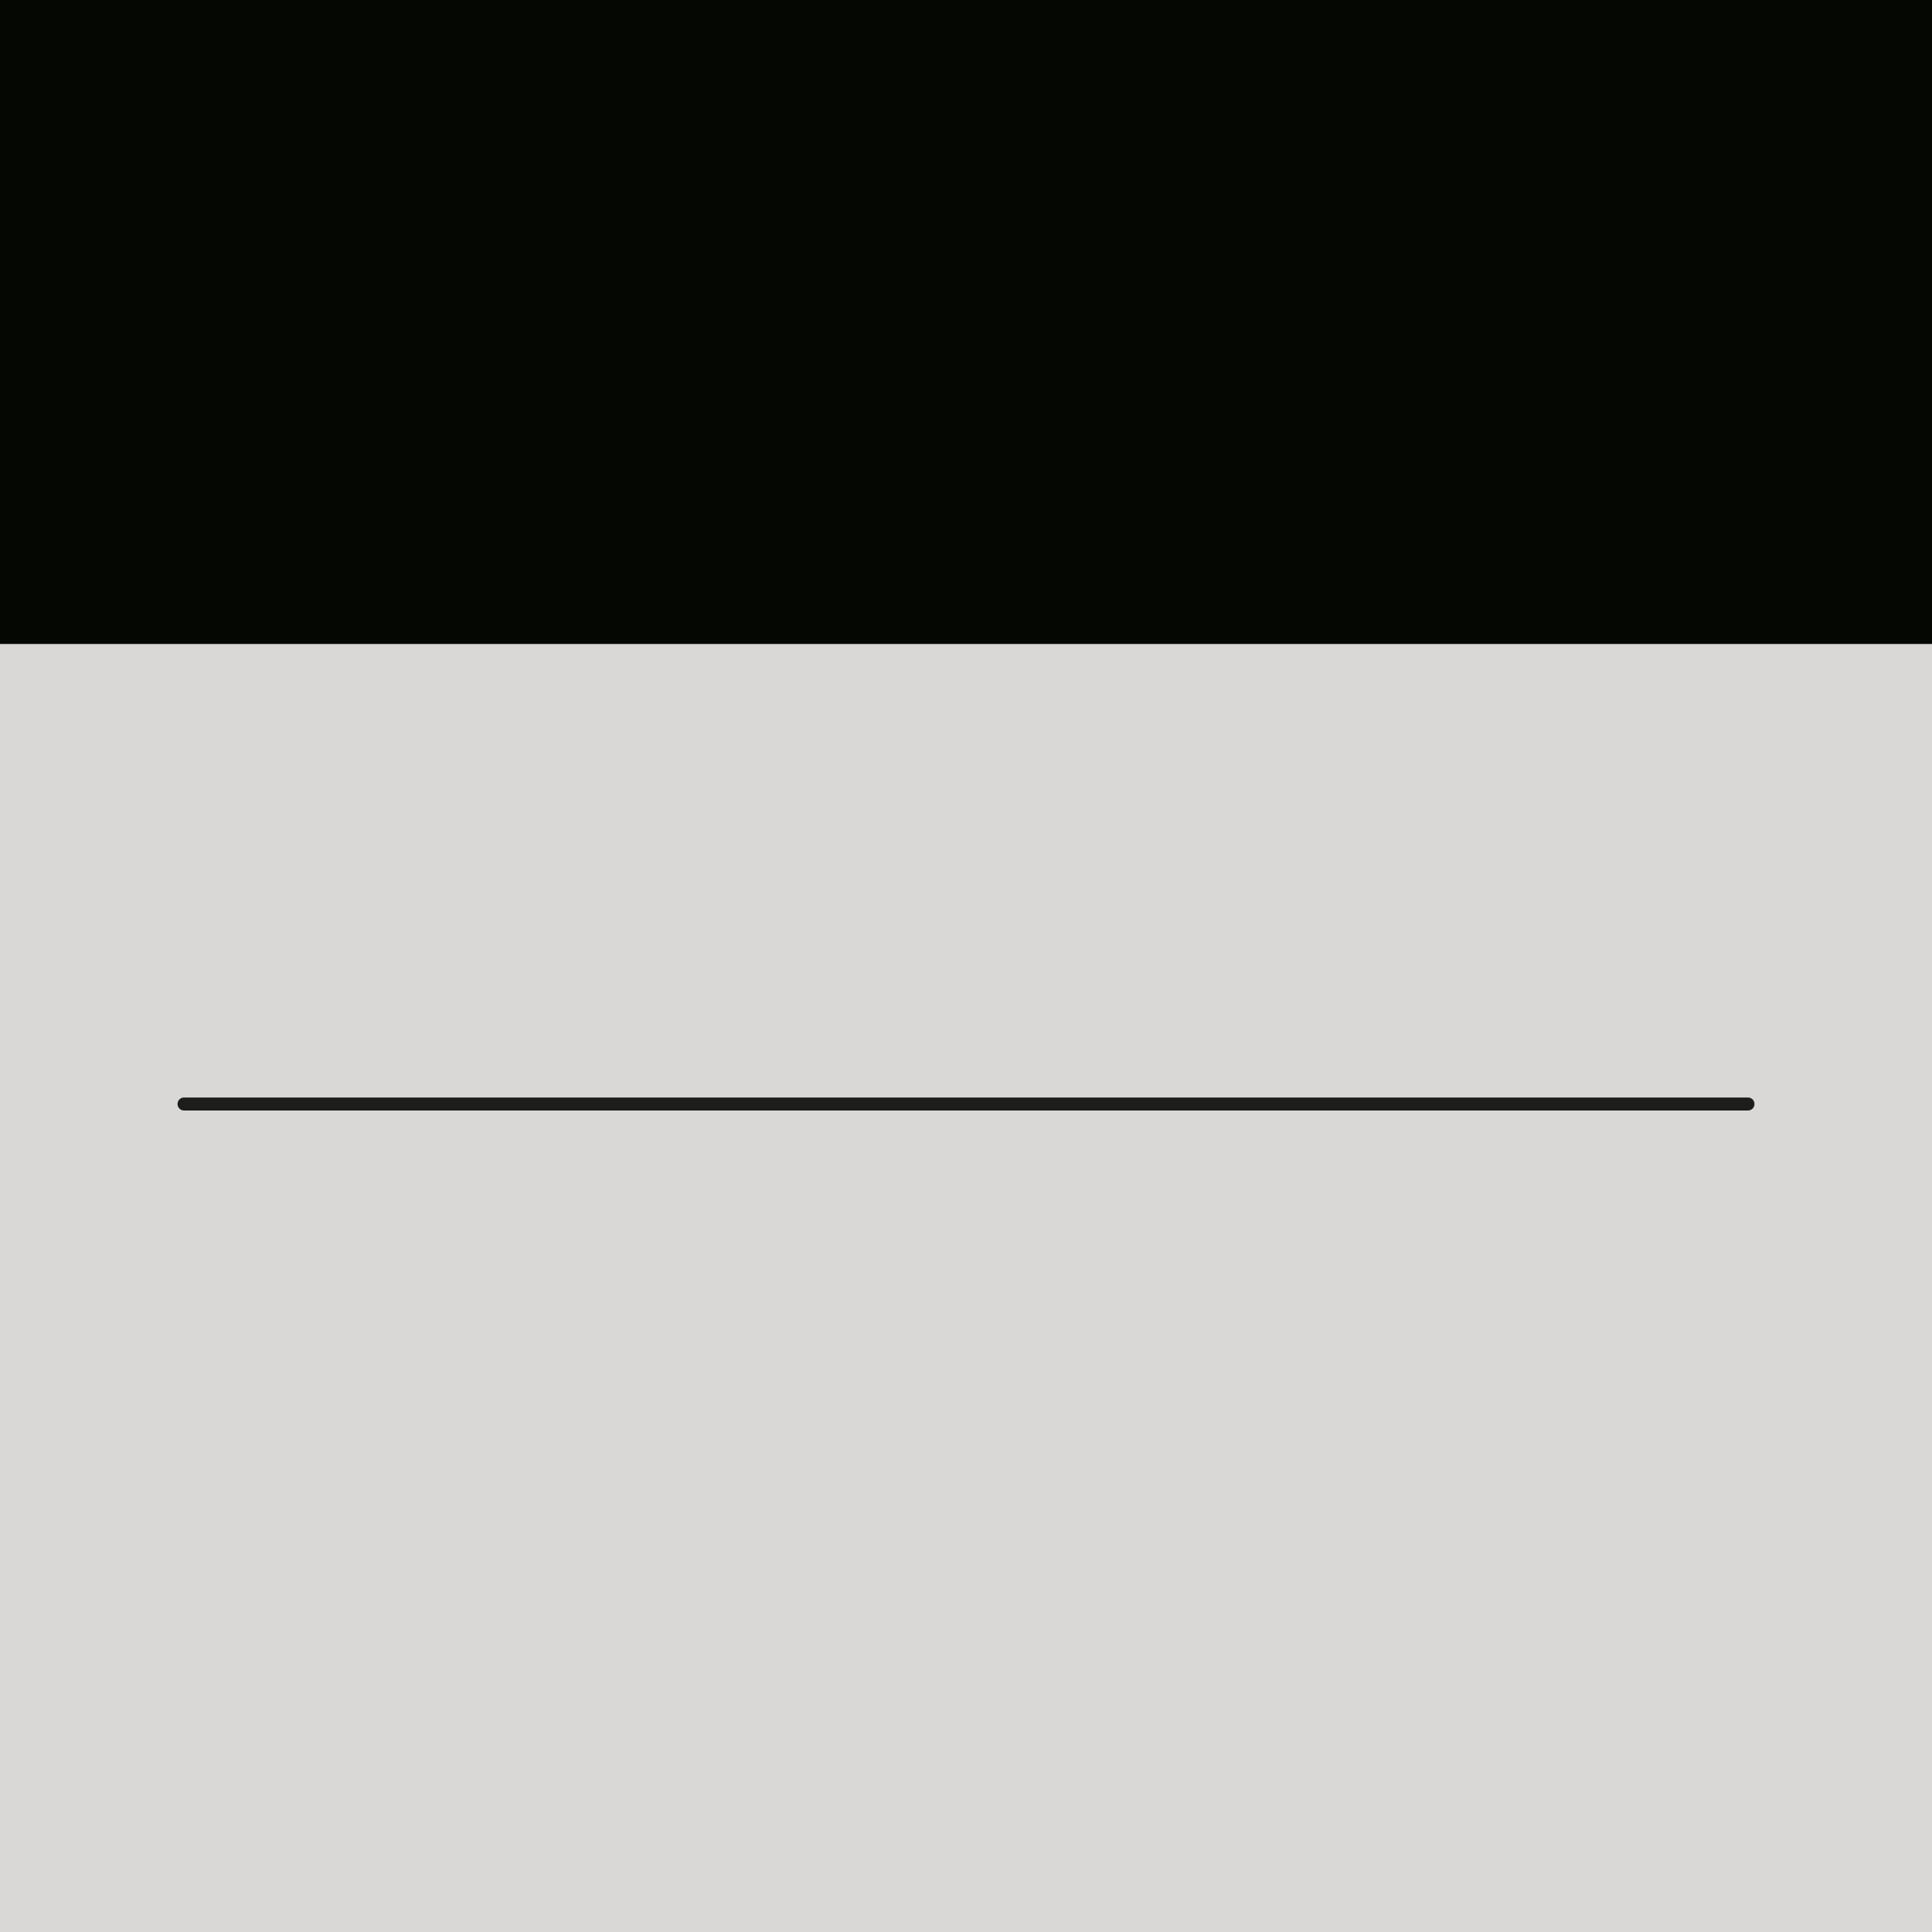
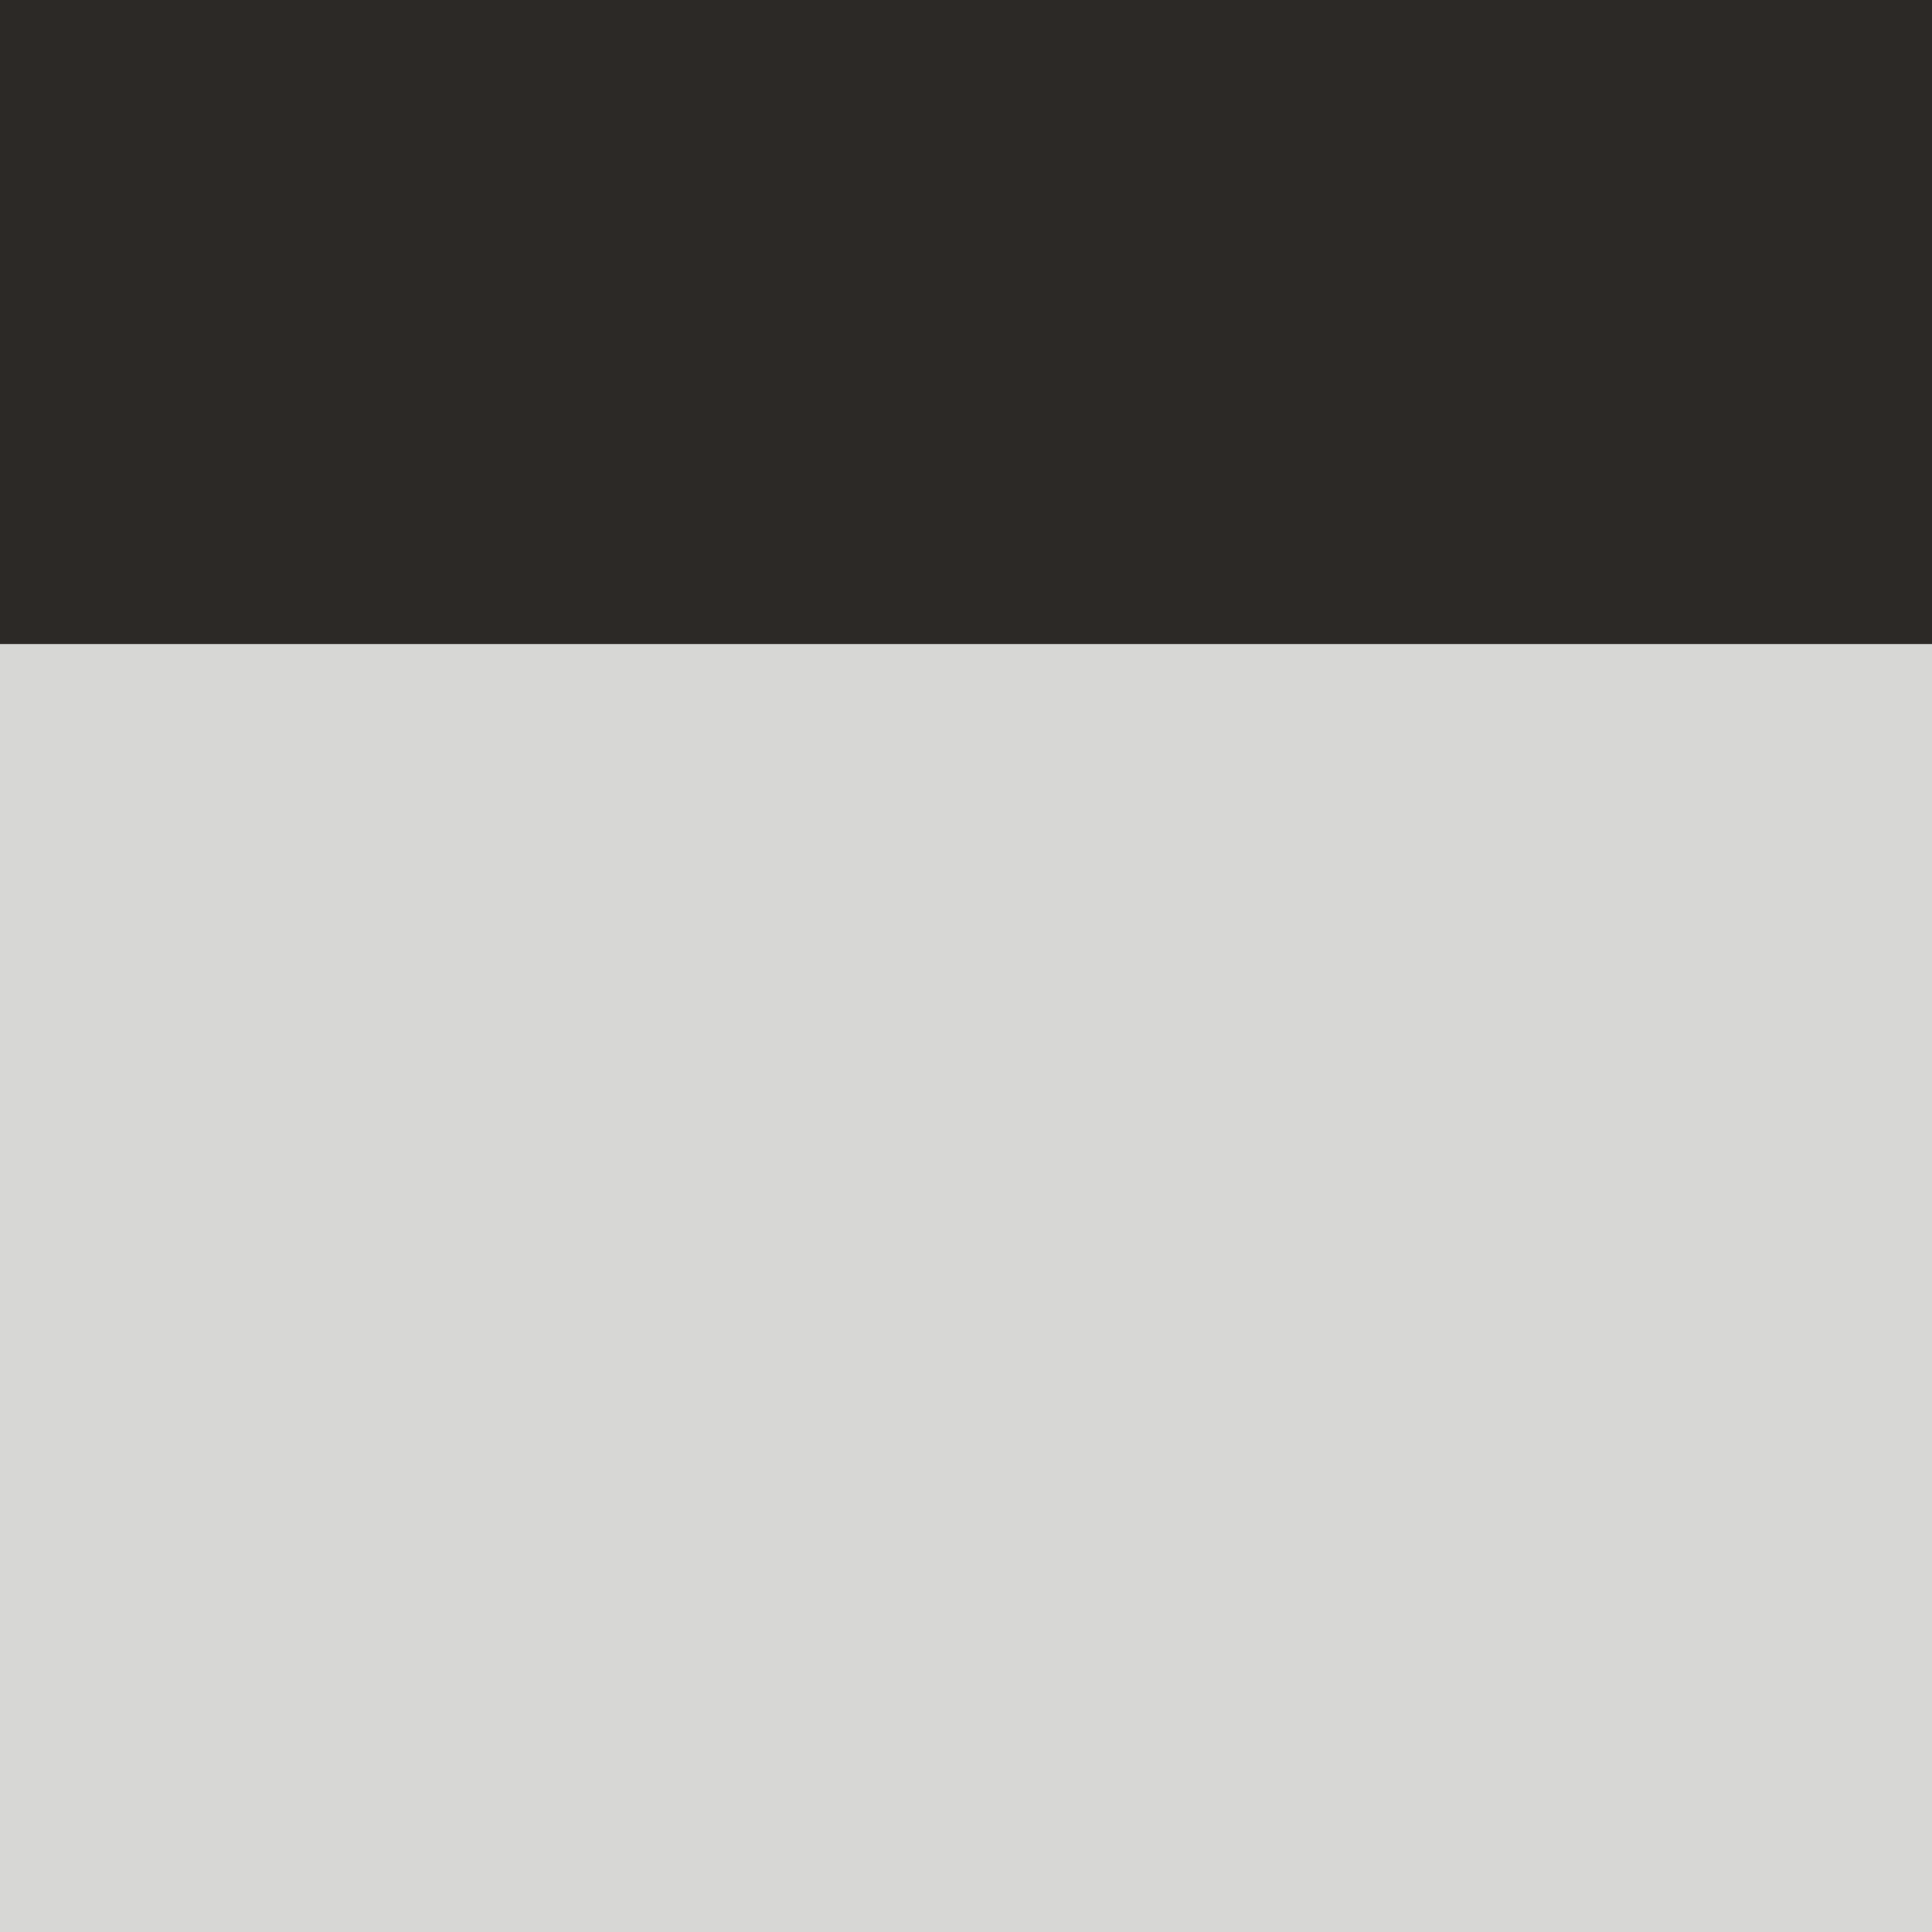
- <svg xmlns="http://www.w3.org/2000/svg" xmlns:xlink="http://www.w3.org/1999/xlink" version="1.1" id="Calque_1" x="0px" y="0px" viewBox="0 0 2976.4 2976.4" style="enable-background:new 0 0 2976.4 2976.4;" xml:space="preserve">
+ <svg xmlns="http://www.w3.org/2000/svg" version="1.1" id="Calque_1" x="0px" y="0px" viewBox="0 0 2976.38 2976.38" style="enable-background:new 0 0 2976.38 2976.38;" xml:space="preserve">
  <style type="text/css">
- 	.st0{clip-path:url(#SVGID_00000052823882715216783140000006190282080815584645_);fill:#D9D8D6;}
- 	.st1{clip-path:url(#SVGID_00000052823882715216783140000006190282080815584645_);fill:#050703;}
- 	
- 		.st2{clip-path:url(#SVGID_00000052823882715216783140000006190282080815584645_);fill:#050703;stroke:#1D1D1B;stroke-width:20;stroke-linecap:round;stroke-miterlimit:10;}
+ 	.st0{fill:#D7D7D5;}
+ 	.st1{fill:#2C2926;}
</style>
-   <g>
-     <defs>
-       <rect id="SVGID_1_" width="2976.4" height="2976.4" />
-     </defs>
-     <clipPath id="SVGID_00000135660211747722821980000007004379691471868843_">
-       <use xlink:href="#SVGID_1_" style="overflow:visible;" />
-     </clipPath>
-     <rect x="-14.2" y="-14.2" style="clip-path:url(#SVGID_00000135660211747722821980000007004379691471868843_);fill:#D9D8D6;" width="3004.7" height="3004.7" />
-     <rect x="-14.2" y="-14.2" style="clip-path:url(#SVGID_00000135660211747722821980000007004379691471868843_);fill:#050703;" width="3004.7" height="1006.3" />
-     <line style="clip-path:url(#SVGID_00000135660211747722821980000007004379691471868843_);fill:#050703;stroke:#1D1D1B;stroke-width:20;stroke-linecap:round;stroke-miterlimit:10;" x1="2692.9" y1="1700.8" x2="283.5" y2="1700.8" />
-   </g>
+   <rect x="0" y="0" class="st0" width="2976.38" height="2976.38" />
+   <rect x="0" y="0" class="st1" width="2976.38" height="992.13" />
</svg>
